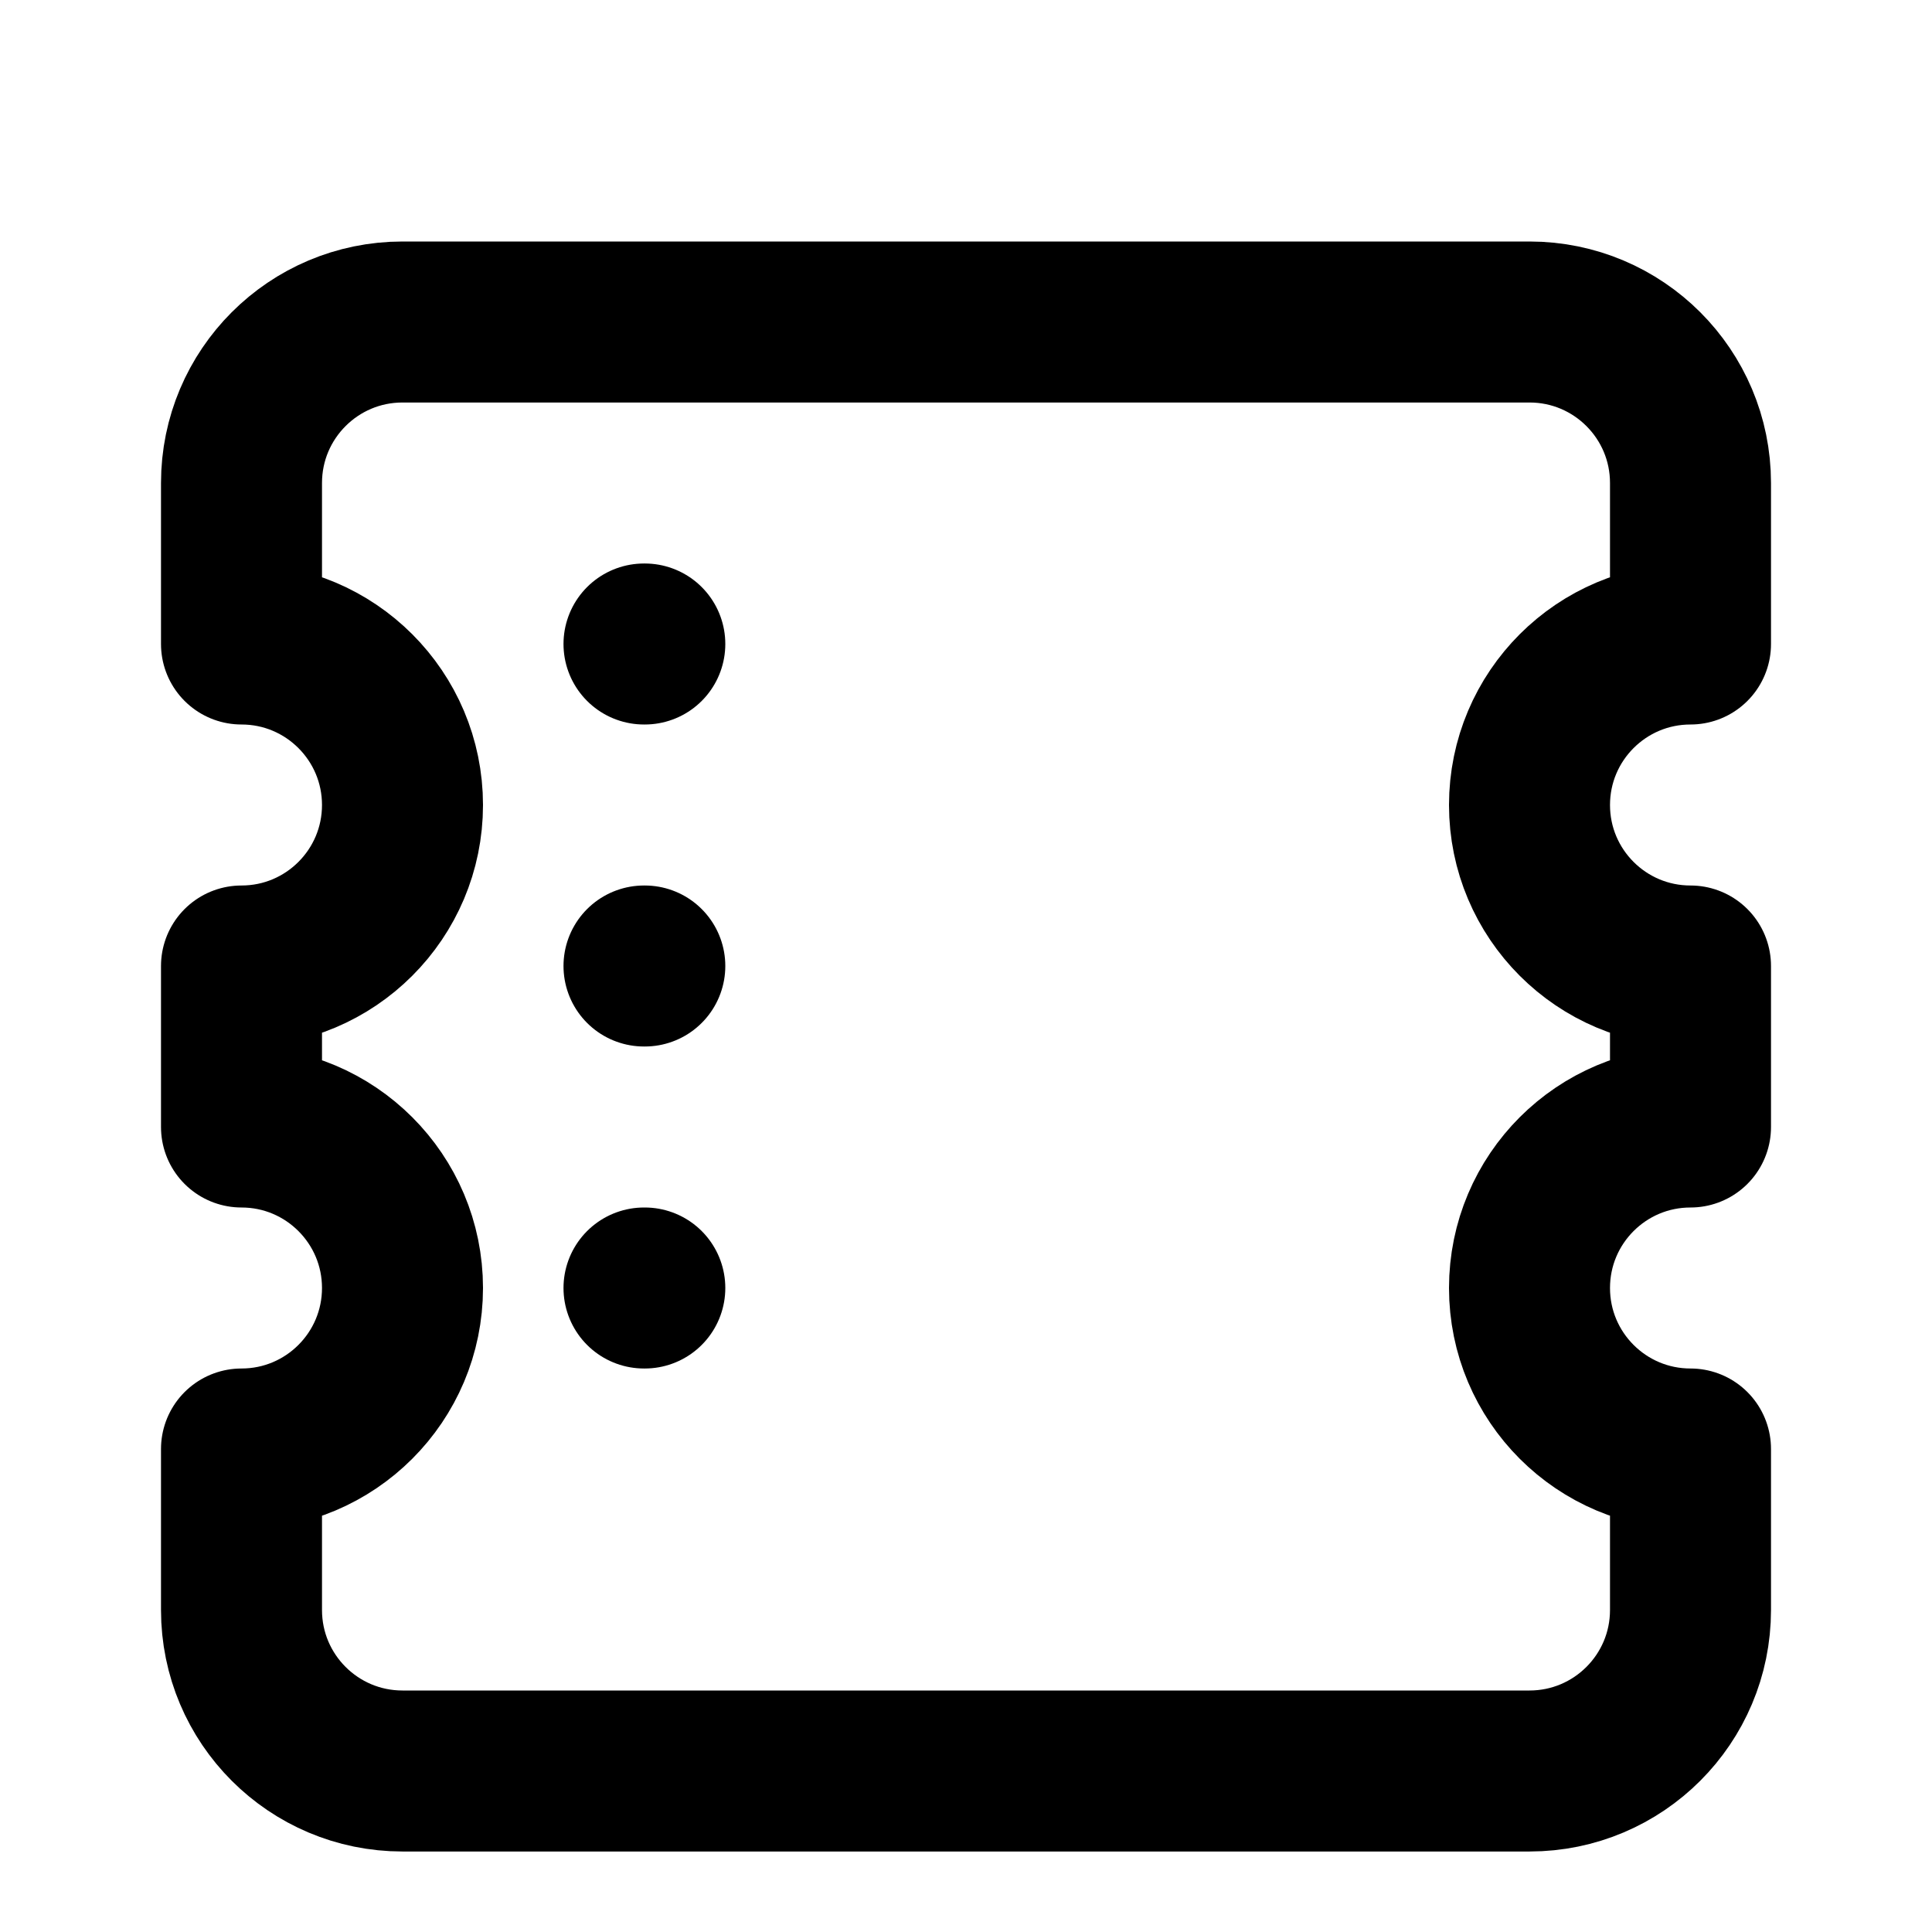
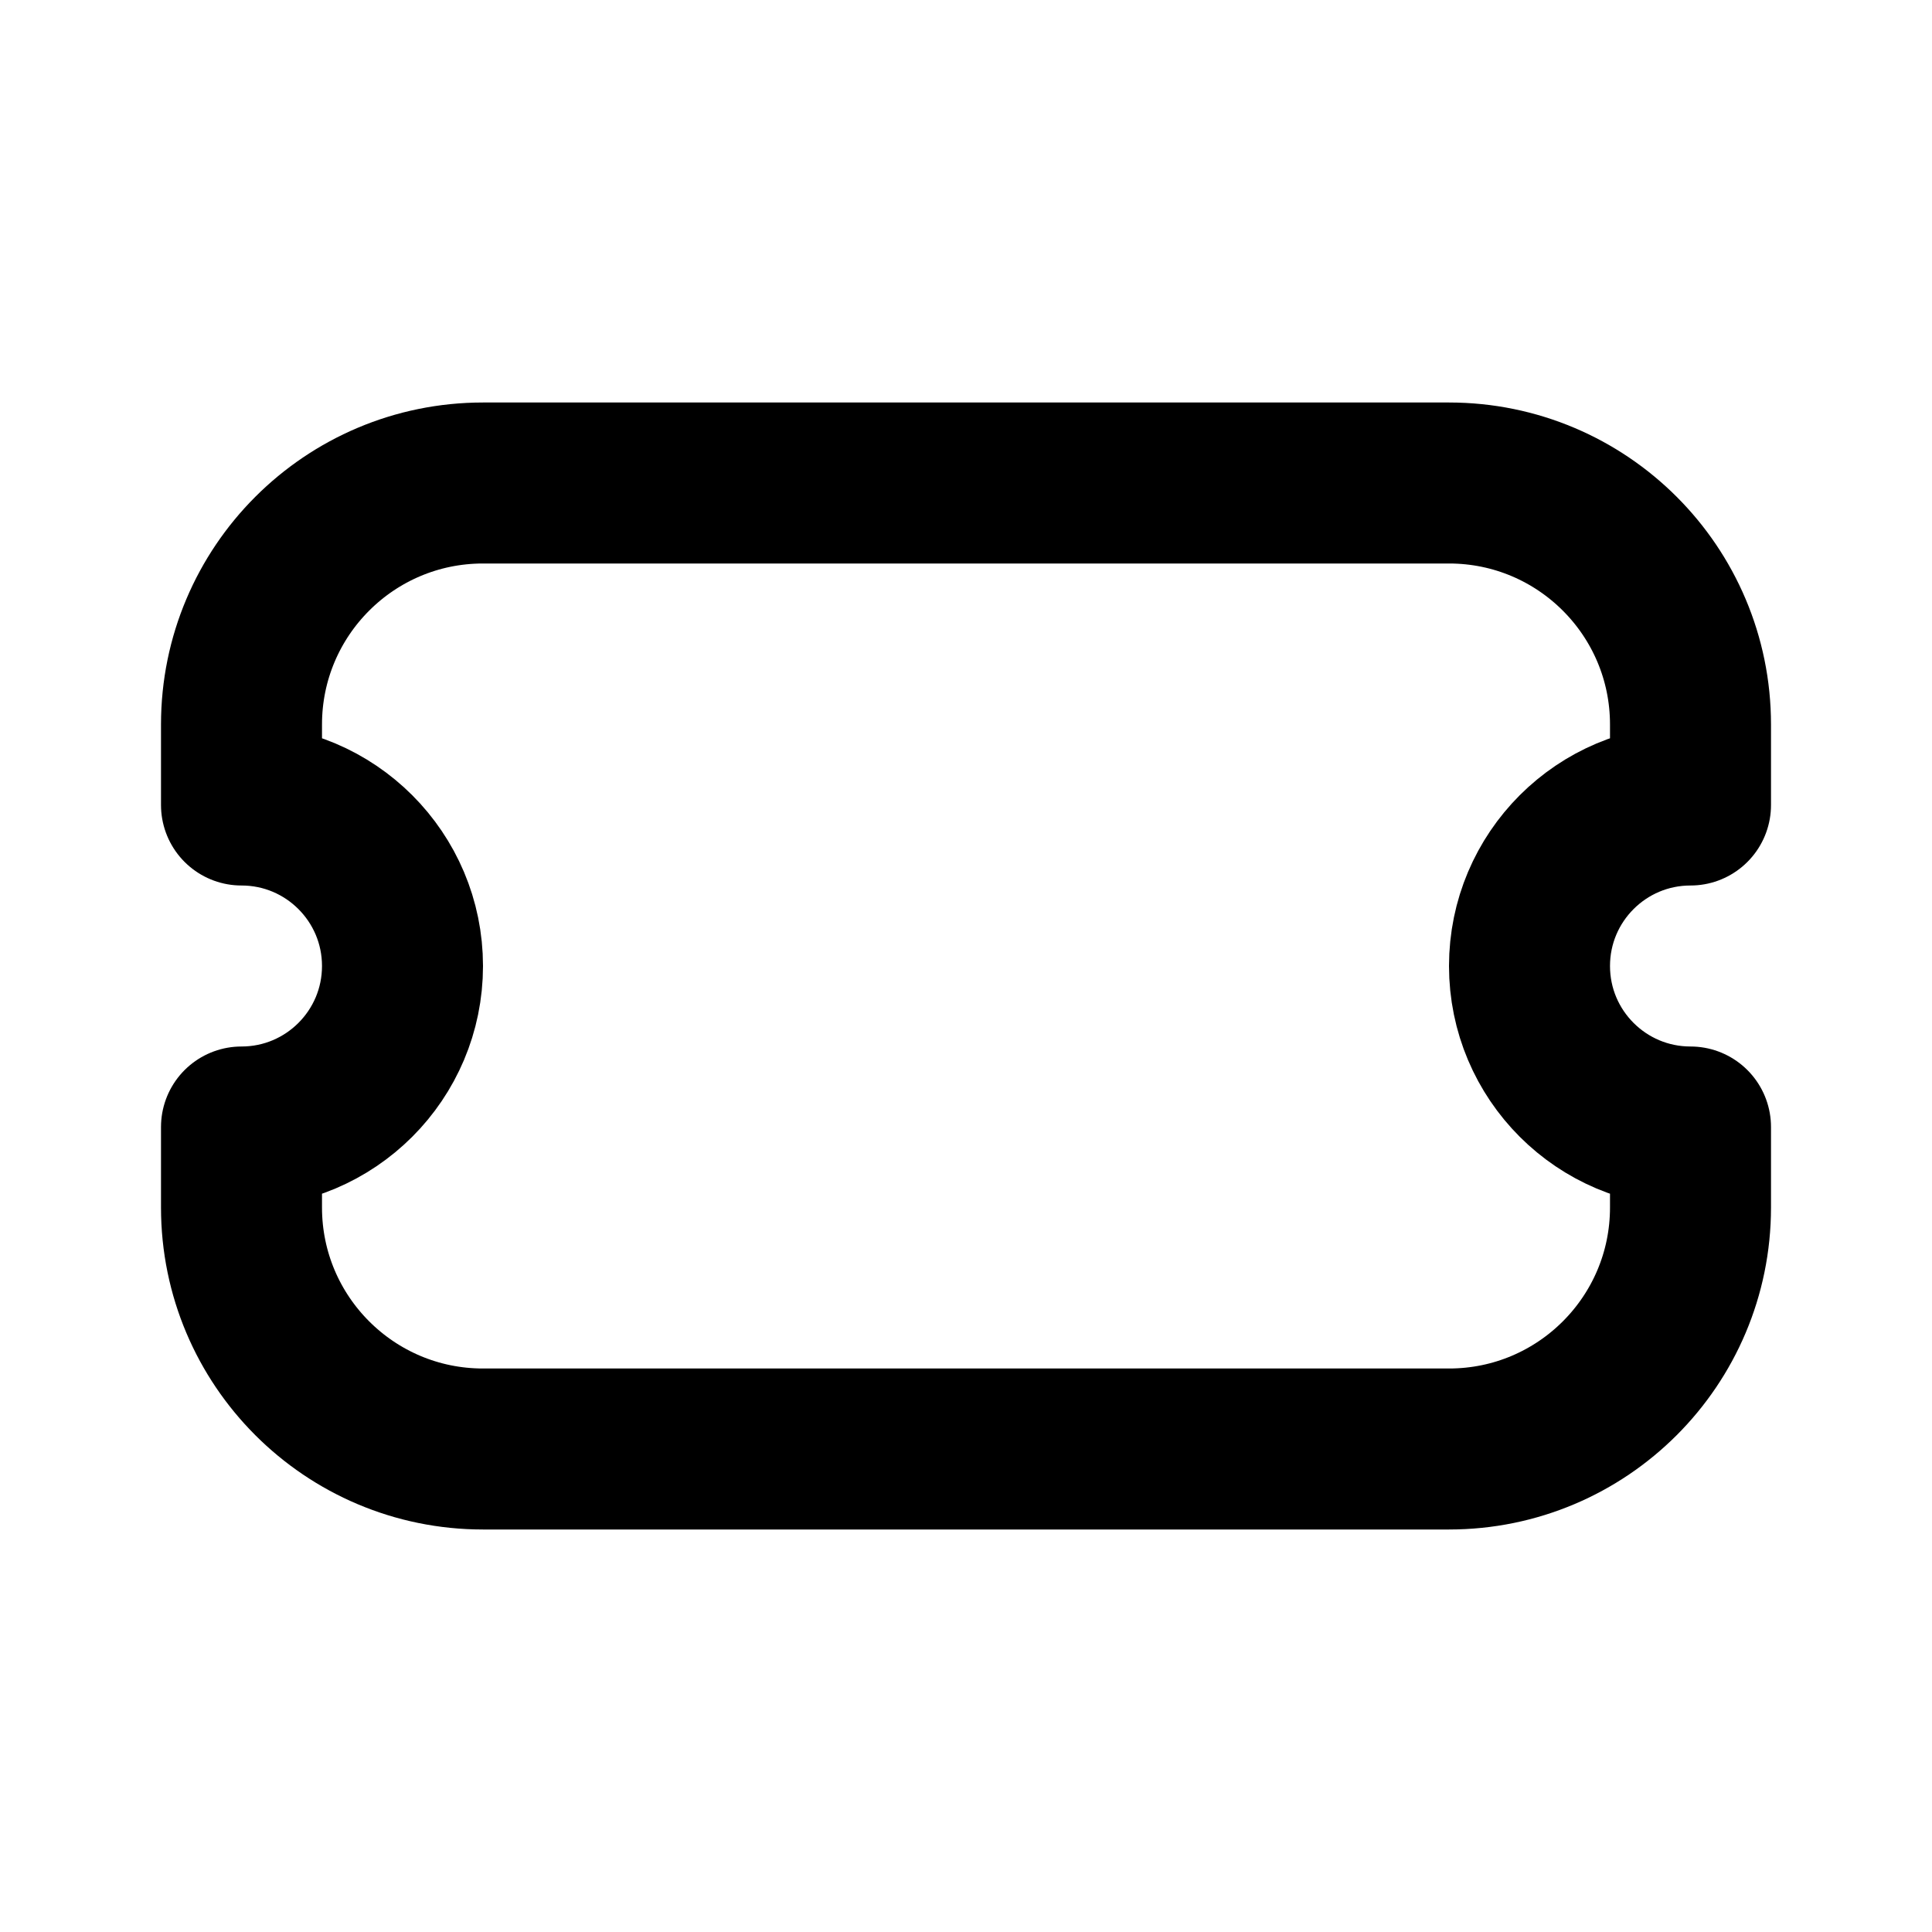
- <svg xmlns="http://www.w3.org/2000/svg" viewBox="0 0 24 24" fill="none" stroke="currentColor" stroke-width="2" stroke-linecap="round" stroke-linejoin="round">
-   <path d="M3 6a2 2 0 0 1 2-2h14a2 2 0 0 1 2 2v2a2 2 0 1 0 0 4v2a2 2 0 1 0 0 4v2a2 2 0 0 1-2 2H5a2 2 0 0 1-2-2v-2a2 2 0 1 0 0-4v-2a2 2 0 1 0 0-4V6z" />
-   <path d="M8 8h.01M8 12h.01M8 16h.01" />
+ <svg xmlns="http://www.w3.org/2000/svg" fill="none" viewBox="0 0 24 24" stroke="currentColor" stroke-width="2">
+   <path stroke-linecap="round" stroke-linejoin="round" d="M21 9a3 3 0 00-3-3H6a3 3 0 00-3 3v1a2 2 0 010 4v1a3 3 0 003 3h12a3 3 0 003-3v-1a2 2 0 010-4V9z" />
</svg>
